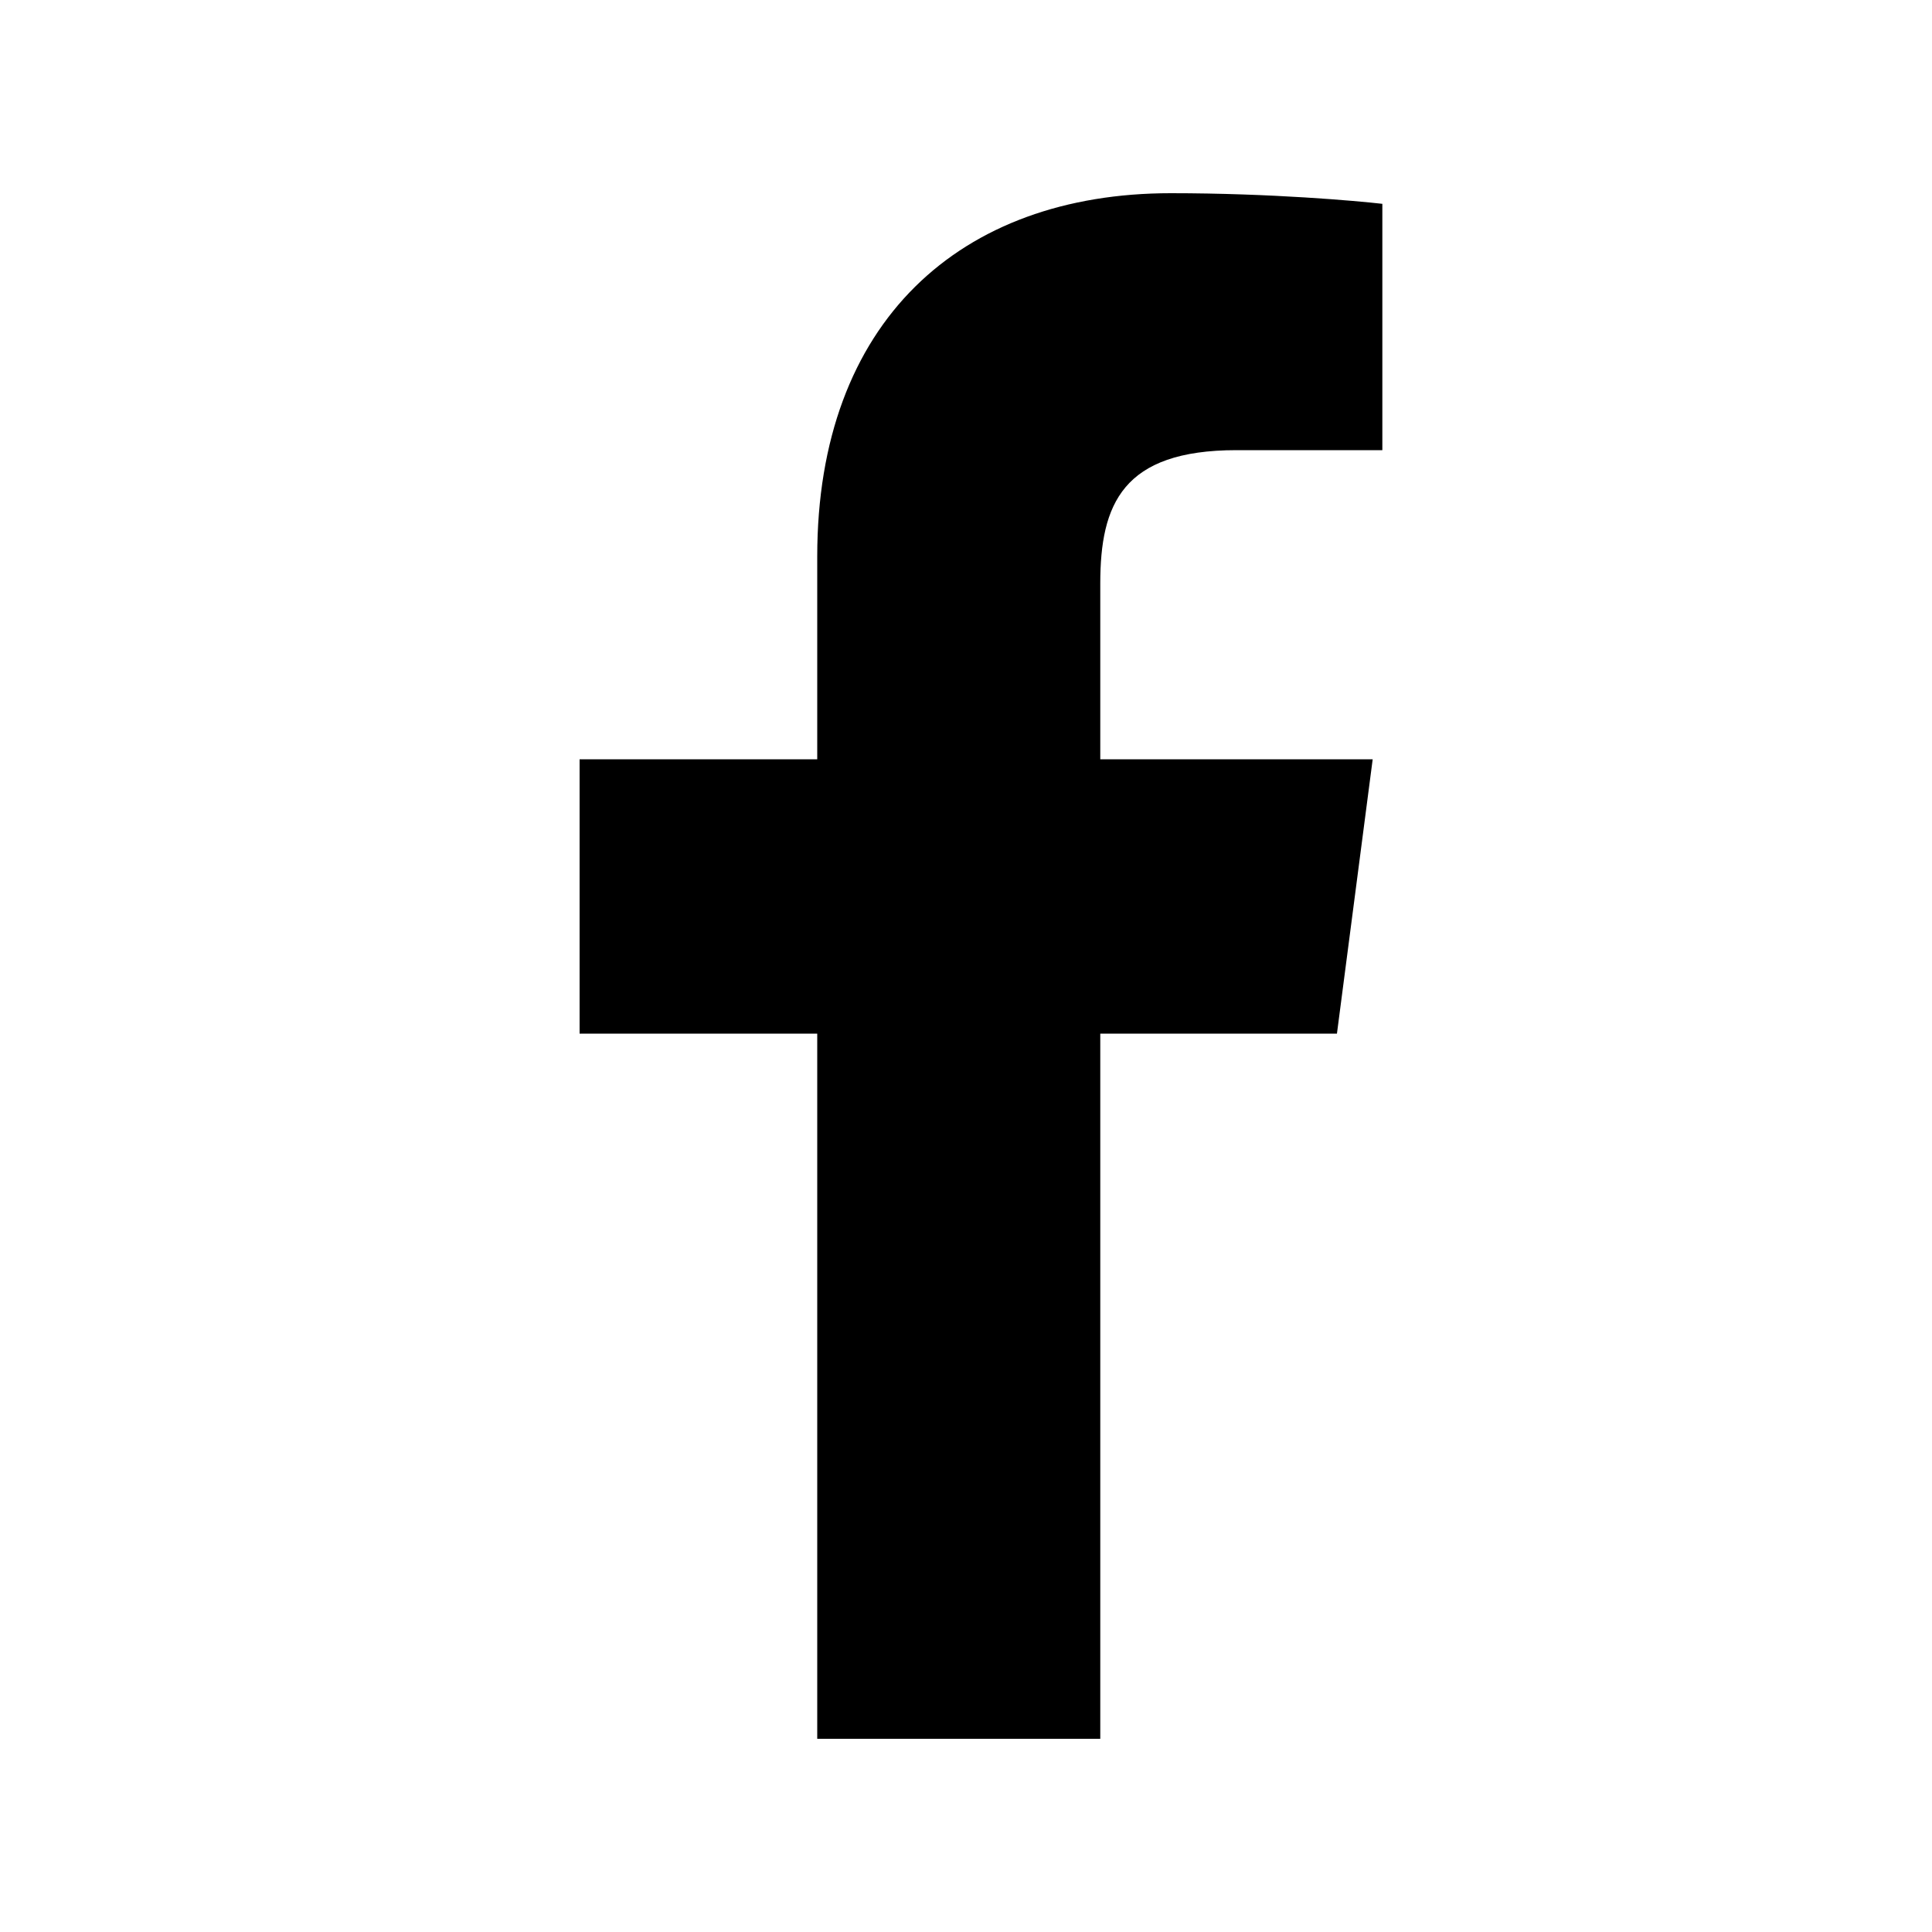
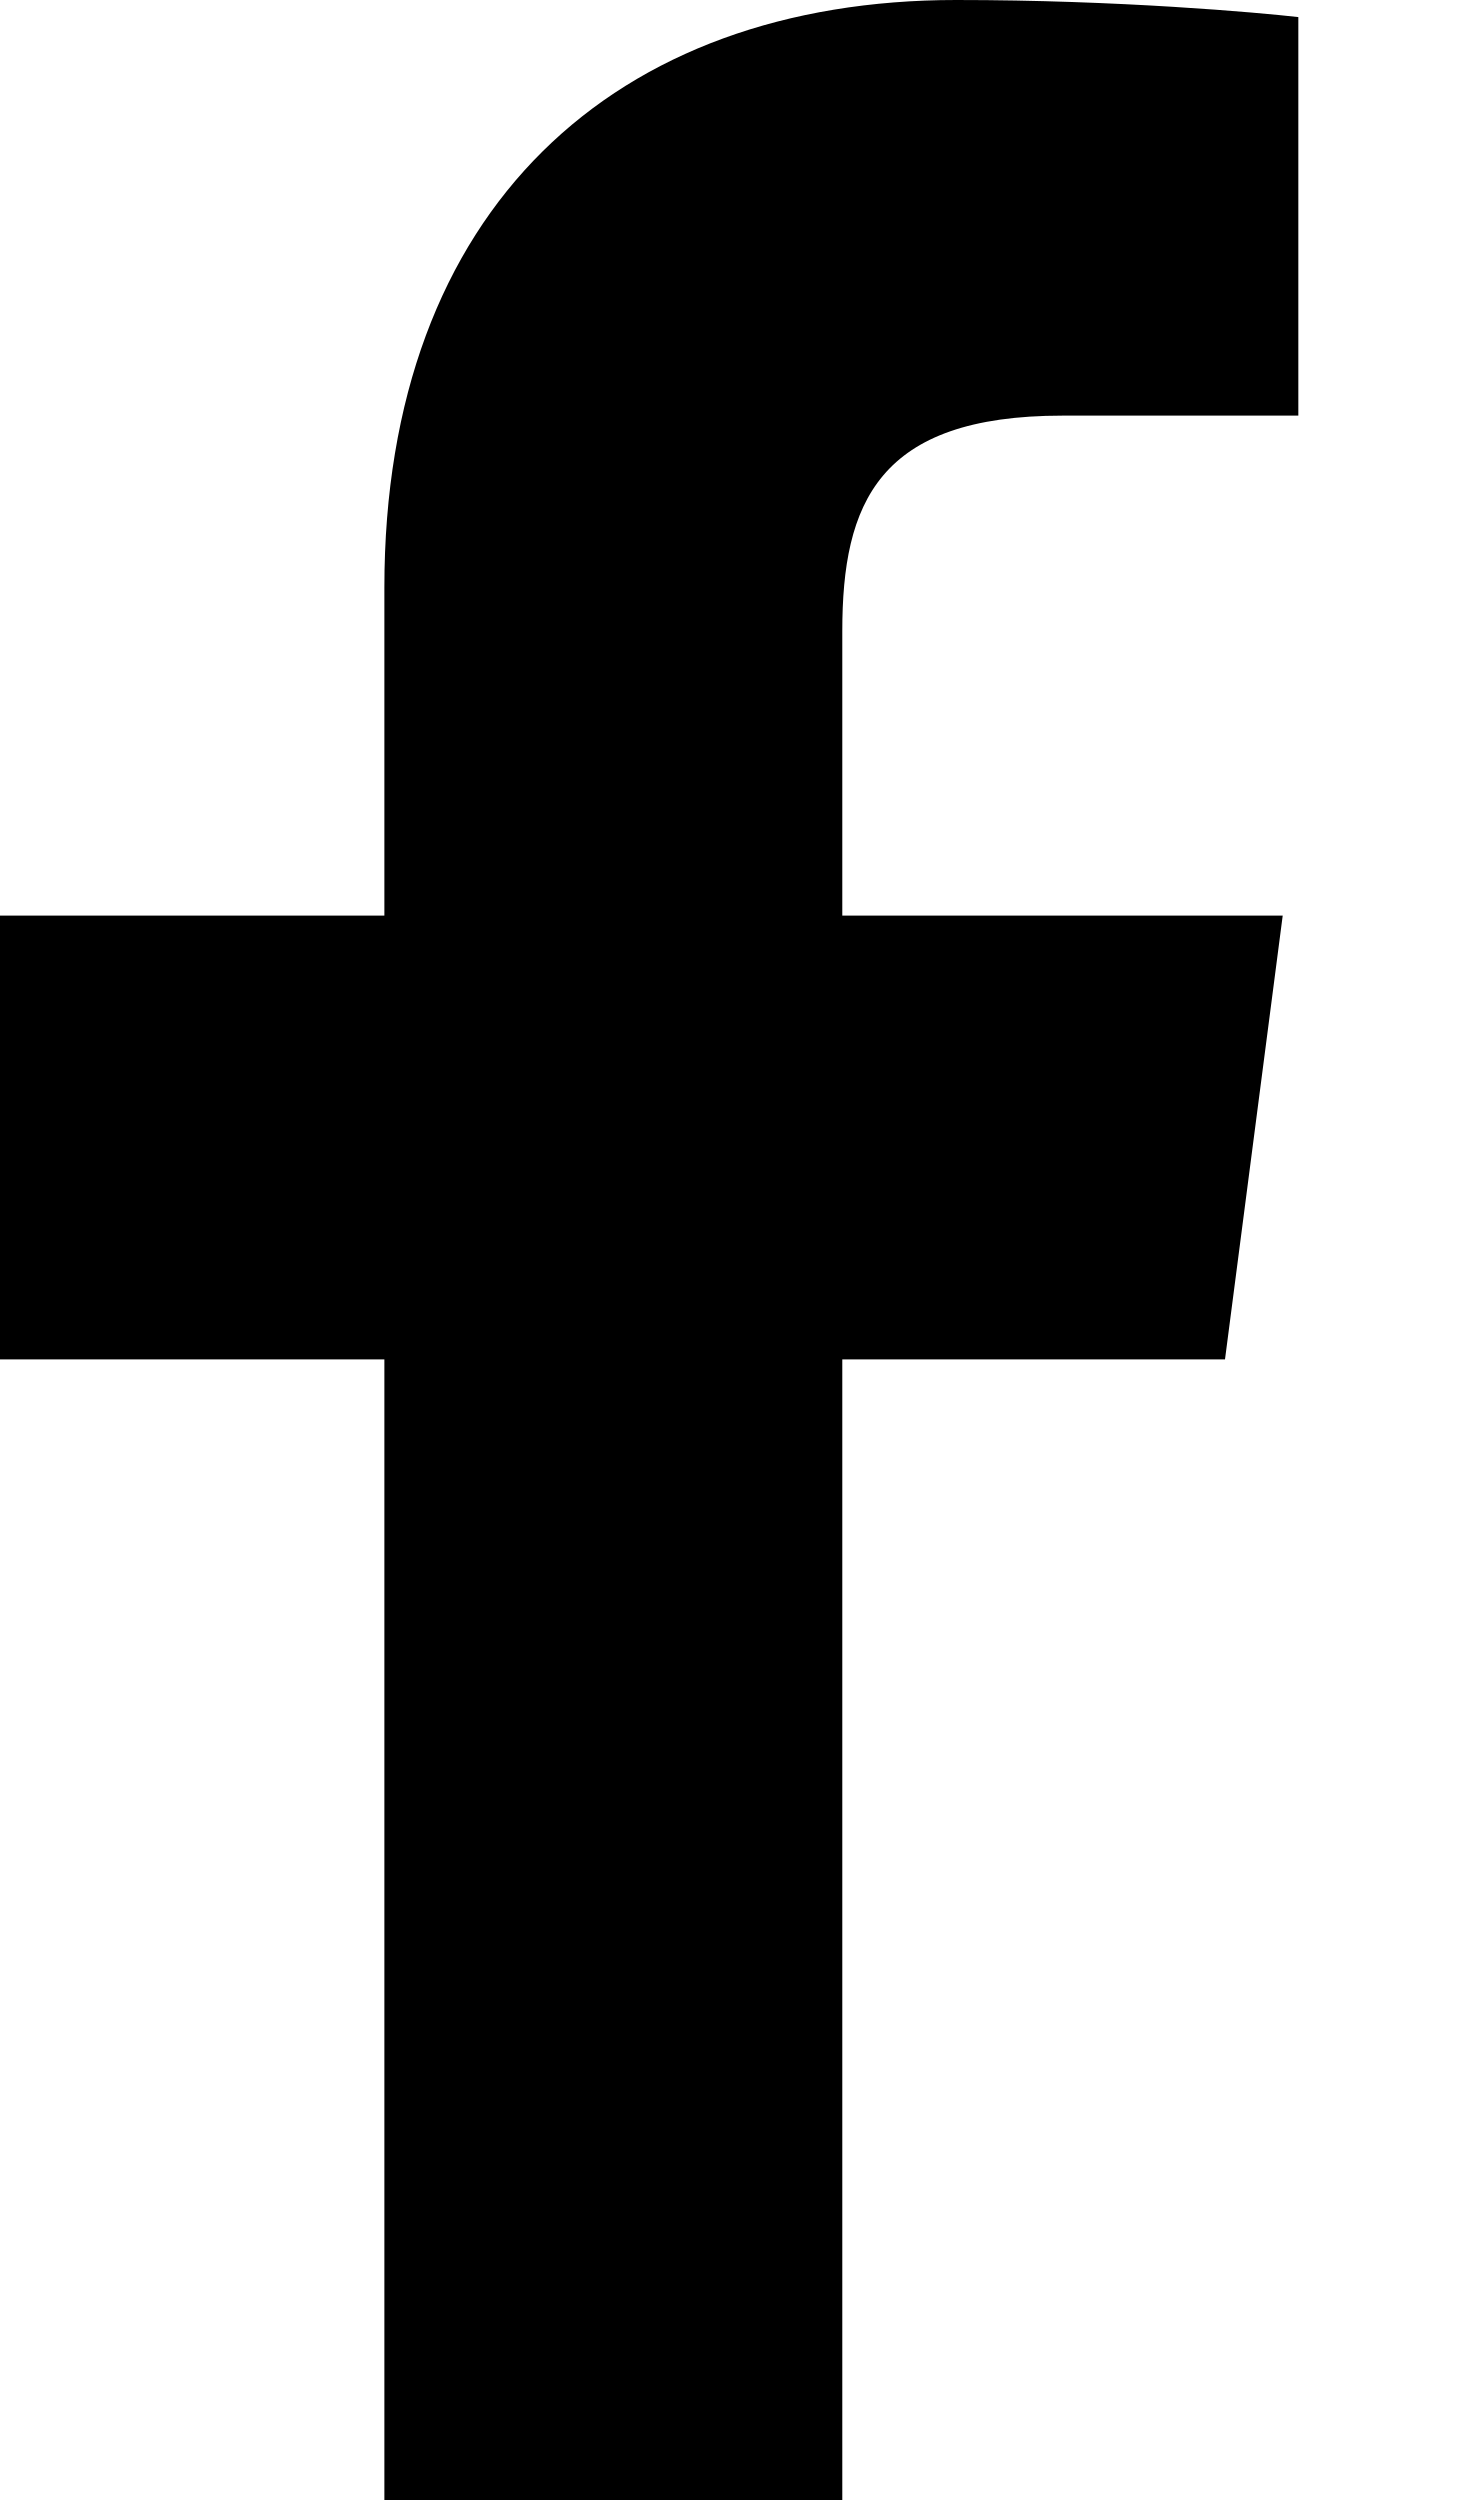
- <svg xmlns="http://www.w3.org/2000/svg" width="20" height="20" viewBox="0 0 20 20" fill="none">
-   <path d="M8.46 18H11.39V10.7H13.84L14.21 7.86H11.39V6.04C11.39 5.22 11.62 4.66 12.8 4.66H14.31V2.11C14.05 2.08 13.16 2 12.12 2C9.94 2 8.46 3.33 8.46 5.76V7.86H6V10.7H8.46V18Z" fill="black" />
+ <svg xmlns="http://www.w3.org/2000/svg" width="7" height="12" viewBox="0 0 7 12" fill="none">
+   <path d="M1.845 12H4.043V6.525H5.88L6.157 4.395H4.043V3.03C4.043 2.415 4.215 1.995 5.1 1.995H6.232V0.082C6.037 0.06 5.37 0 4.59 0C2.955 0 1.845 0.998 1.845 2.82V4.395H0V6.525H1.845V12Z" fill="black" />
</svg>
